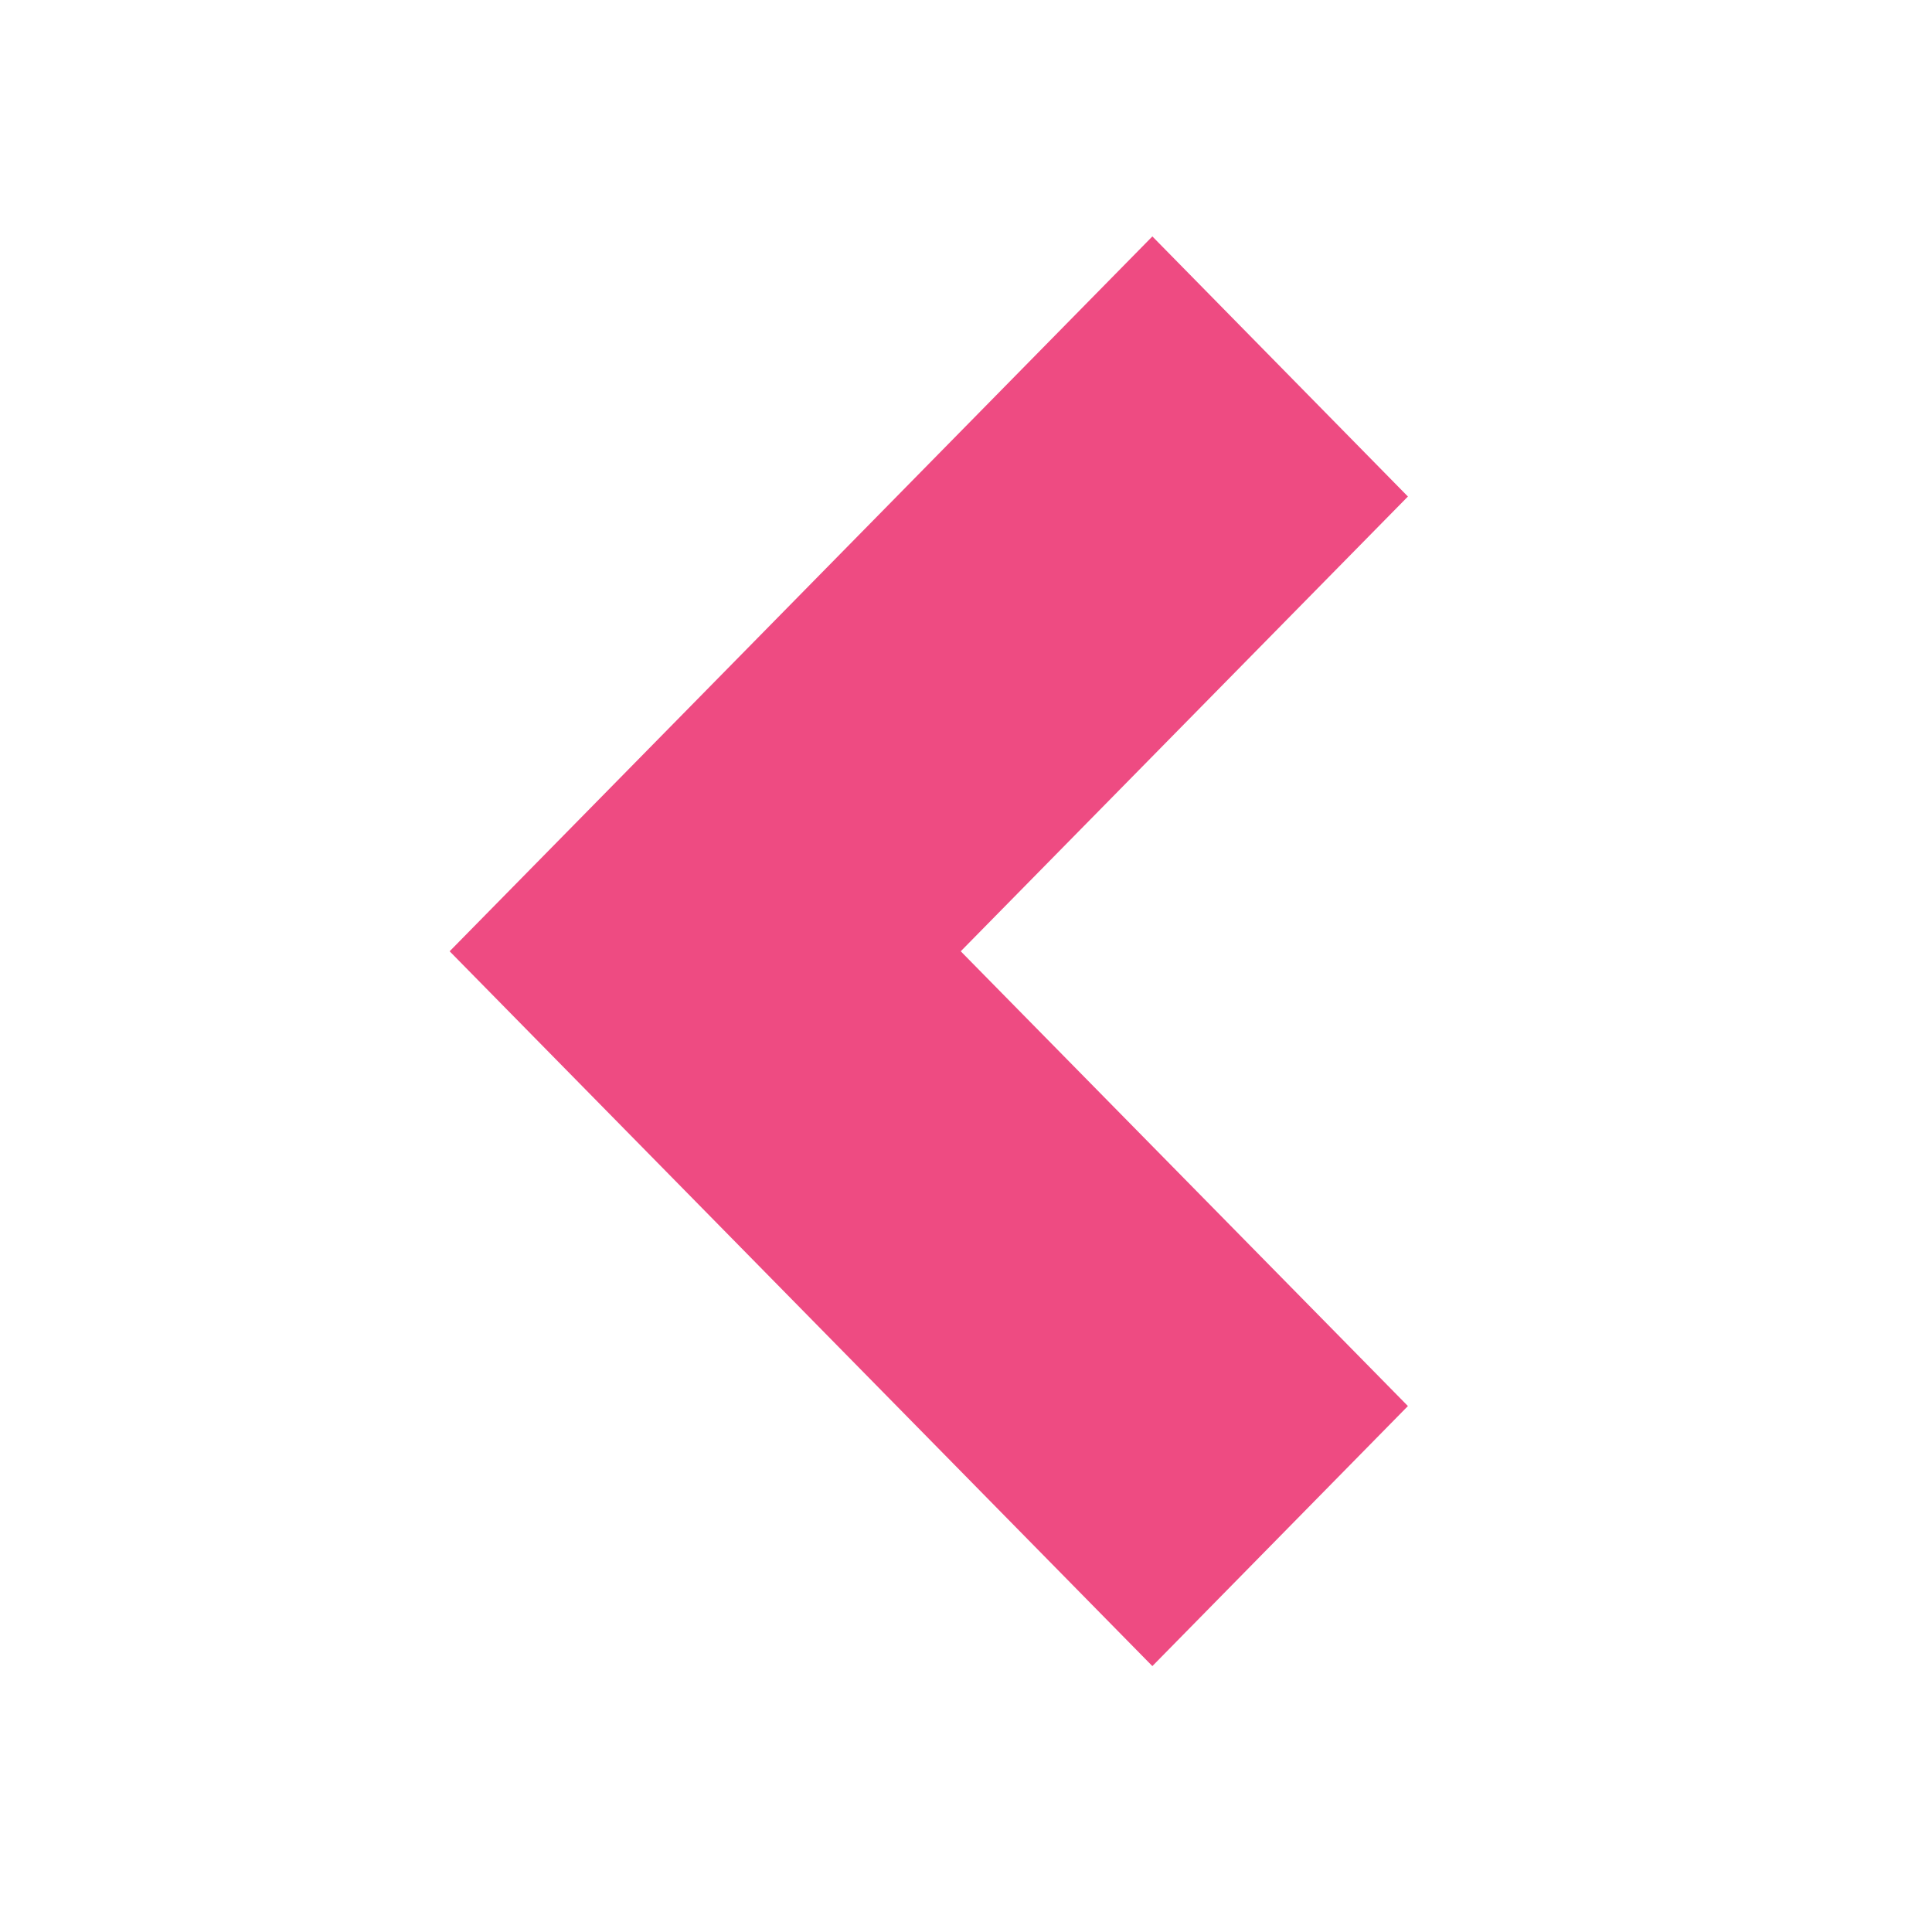
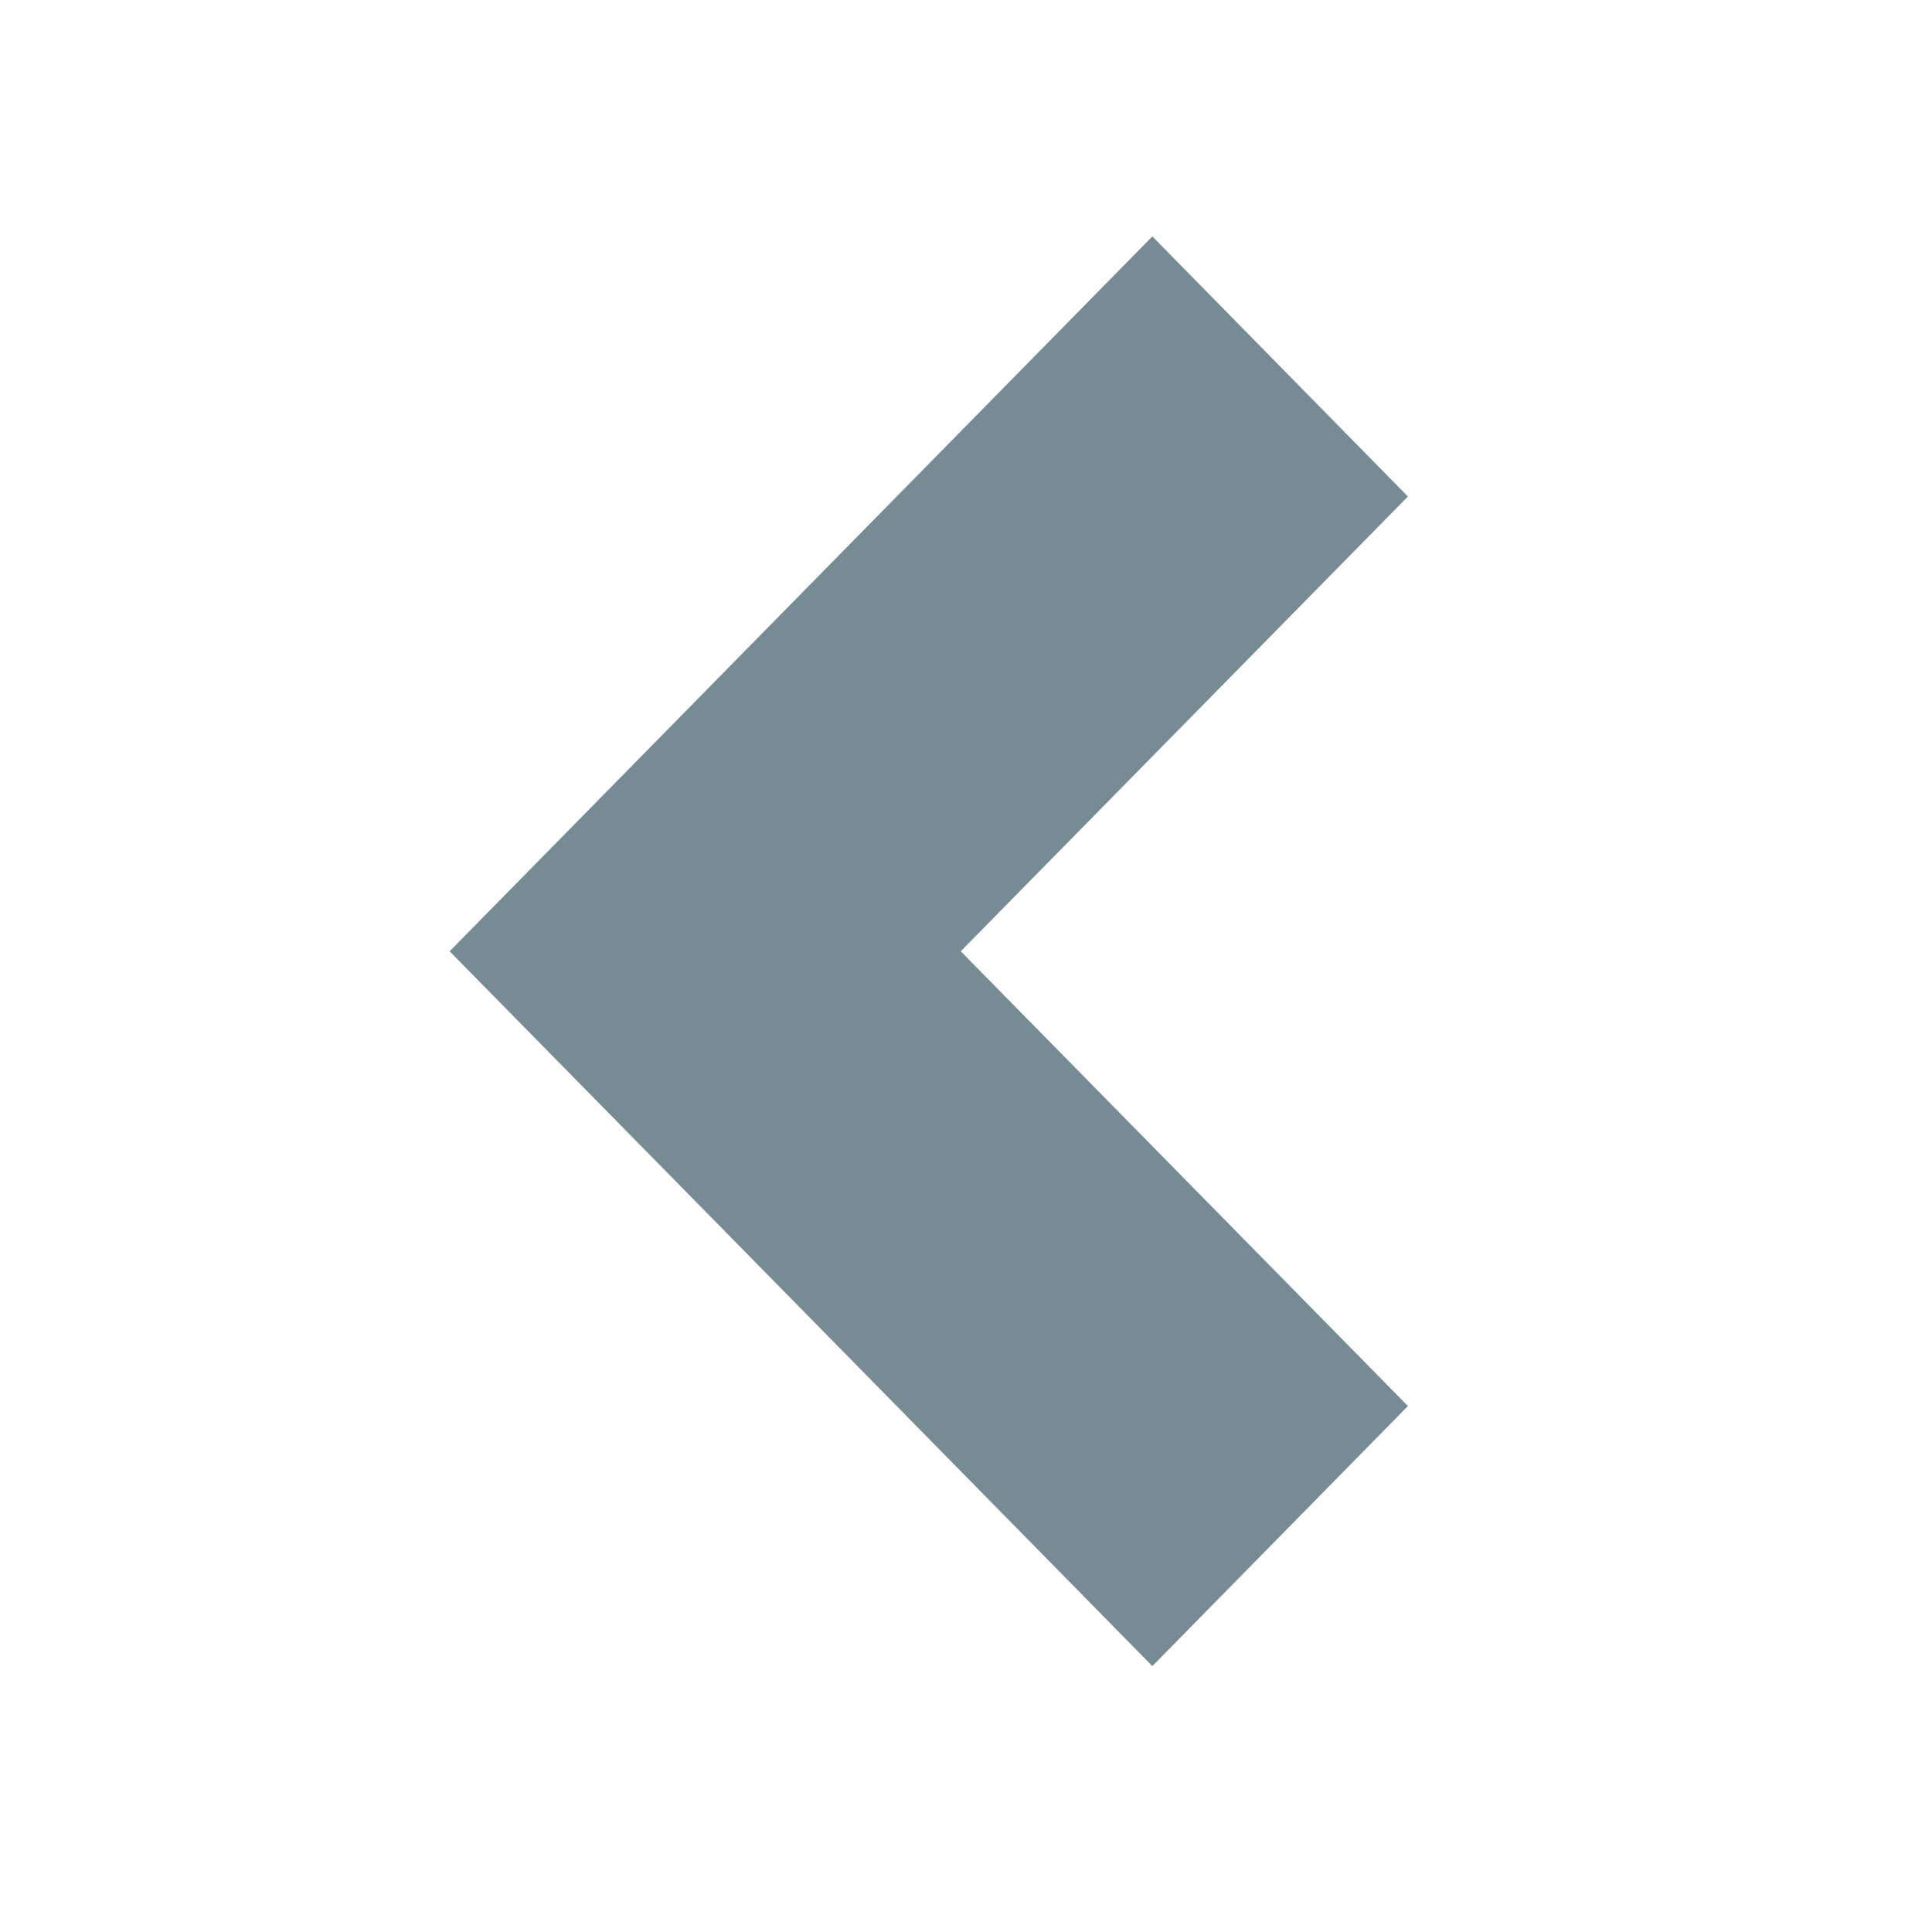
<svg xmlns="http://www.w3.org/2000/svg" width="200" height="200" viewBox="0 0 200 200">
  <g>
    <rect height="202" width="202" y="-1" x="-1" fill="none" id="canvas_background" />
    <g y="0" x="0" width="100%" height="100%" display="none" overflow="visible" id="canvasGrid">
      <rect height="100%" width="100%" y="0" x="0" stroke-width="0" fill="url(#gridpattern)" />
    </g>
  </g>
  <g>
-     <path d="m145.747,51.4l-46.291,47.077l46.291,47.077l-26.455,26.92l-72.745,-73.997l72.745,-74.003" stroke-width="1.5" fill-opacity="0.8" fill="#E91E63" id="svg_1" />
+     <path d="m145.747,51.4l-46.291,47.077l46.291,47.077l-26.455,26.92l-72.745,-73.997l72.745,-74.003" stroke-width="1.5" fill-opacity="0.8" fill="#546E7A" id="svg_1" />
  </g>
</svg>
